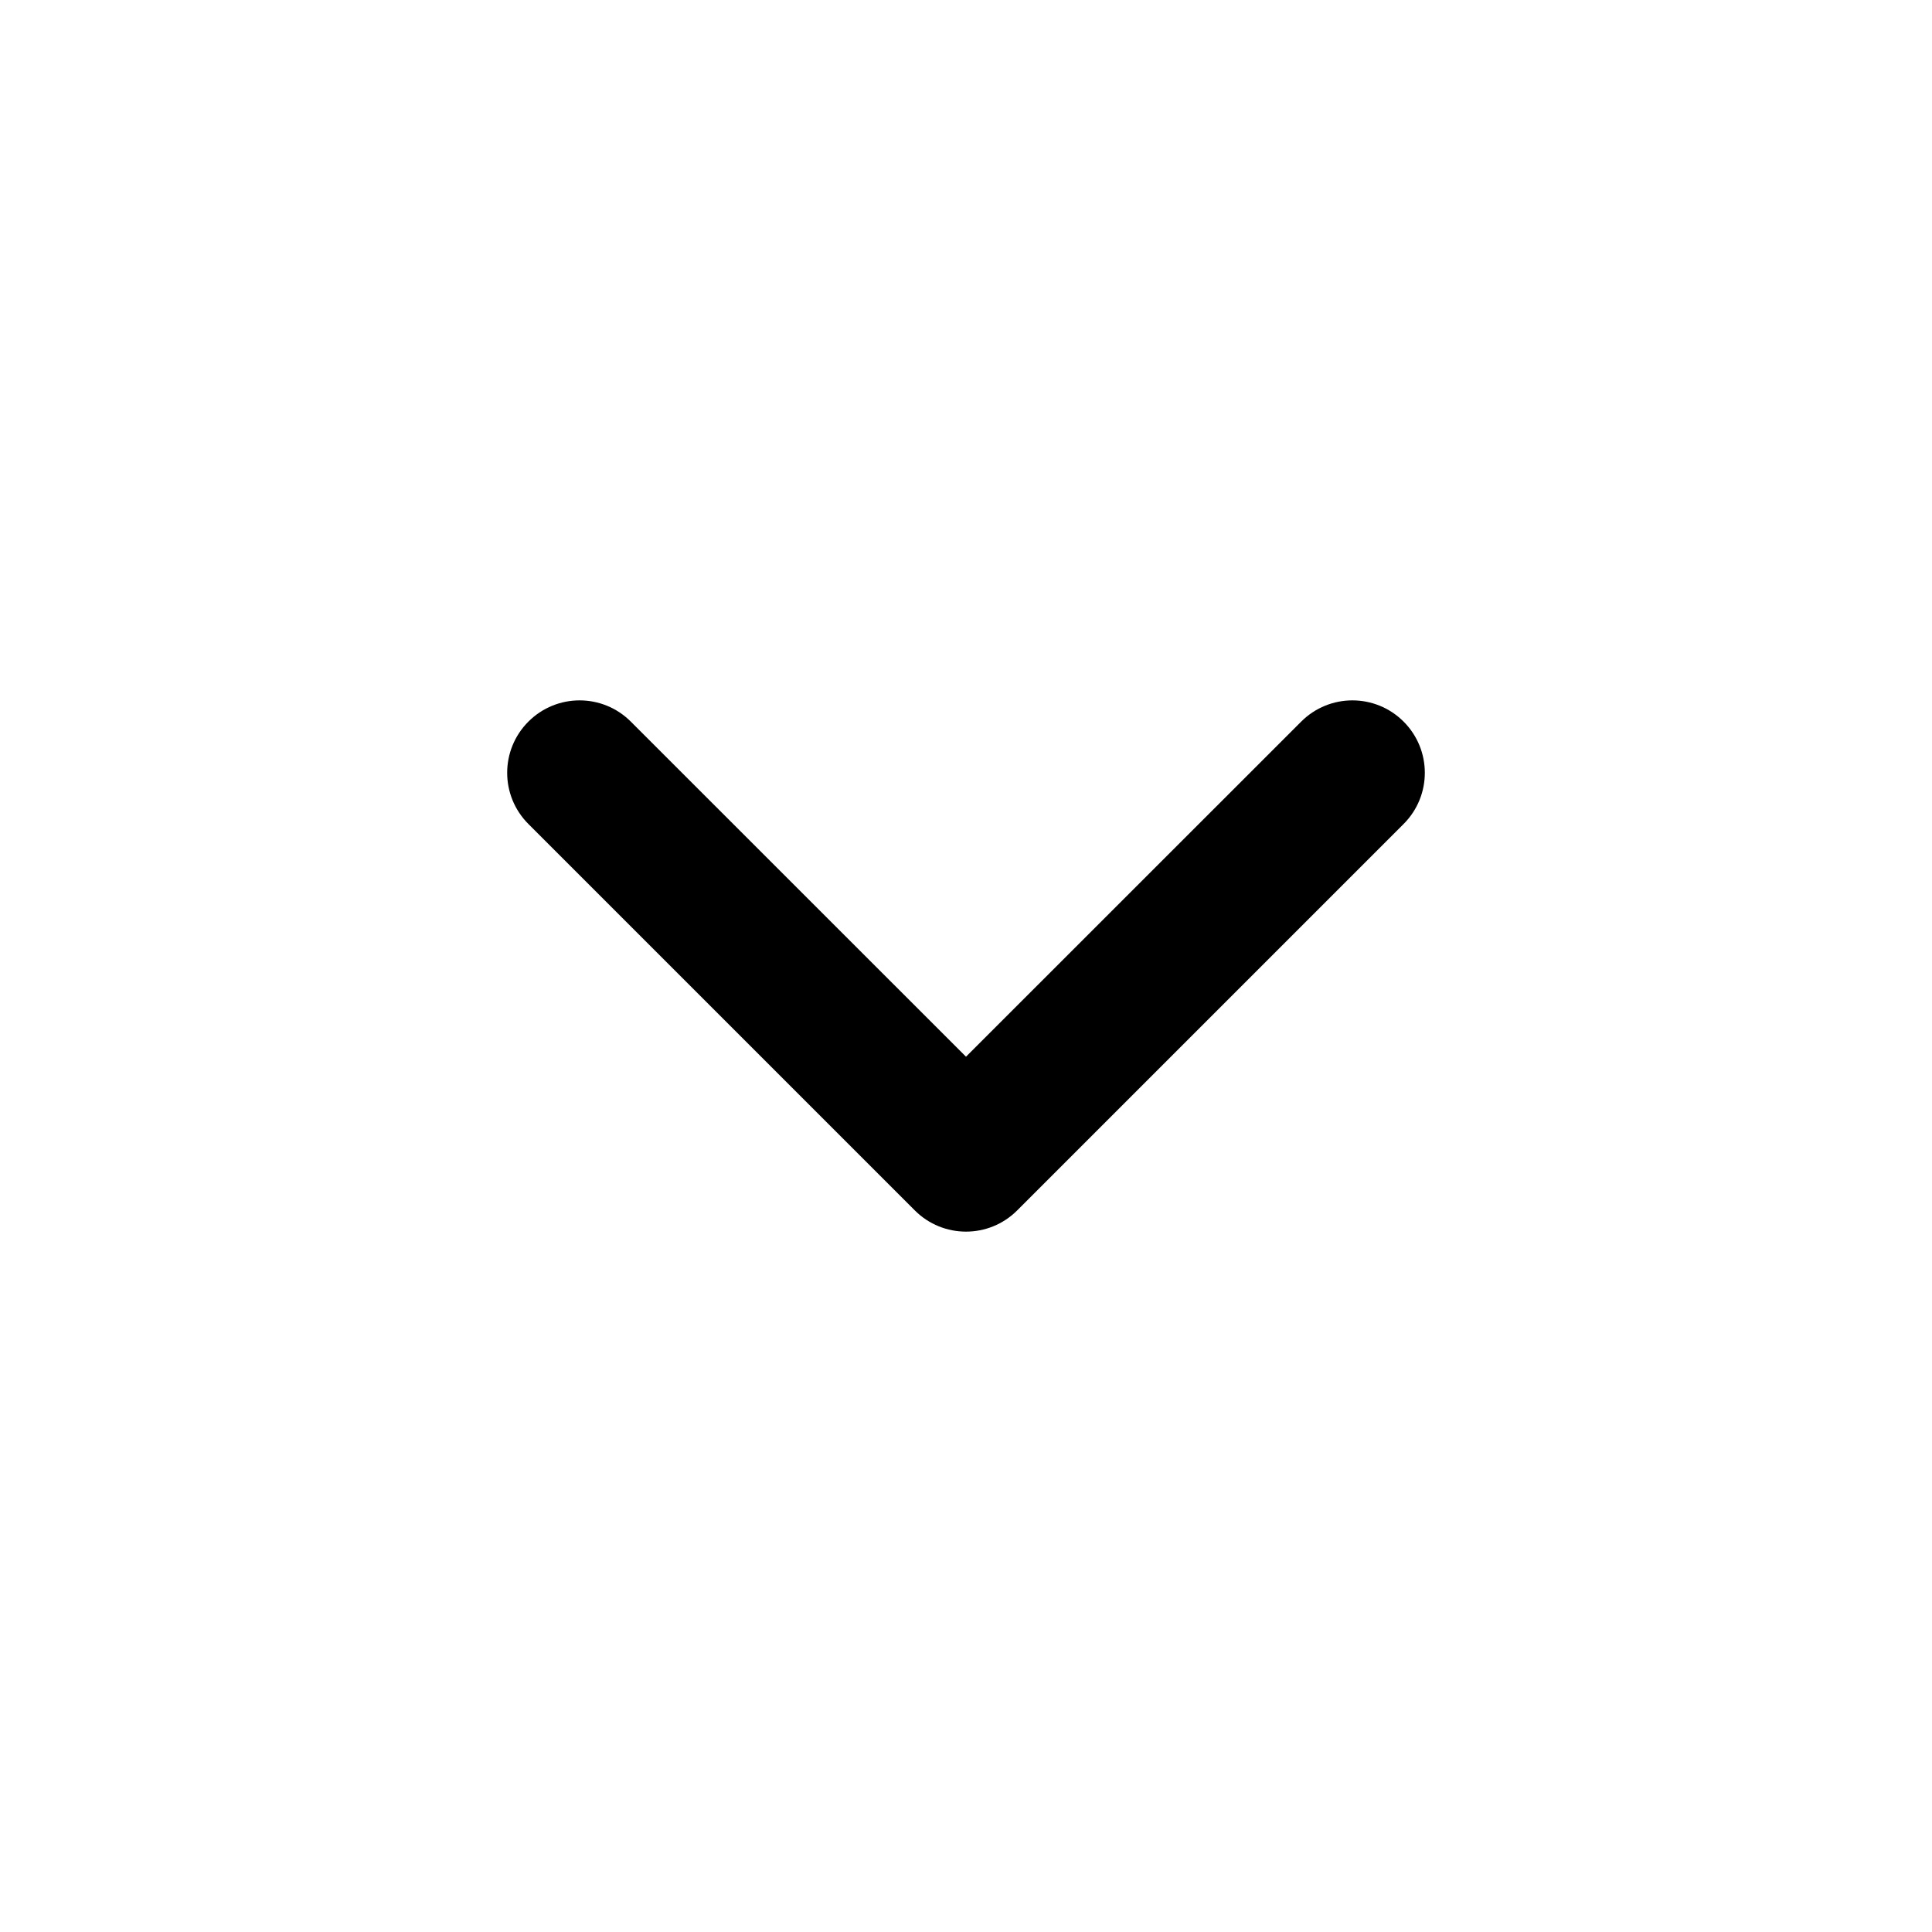
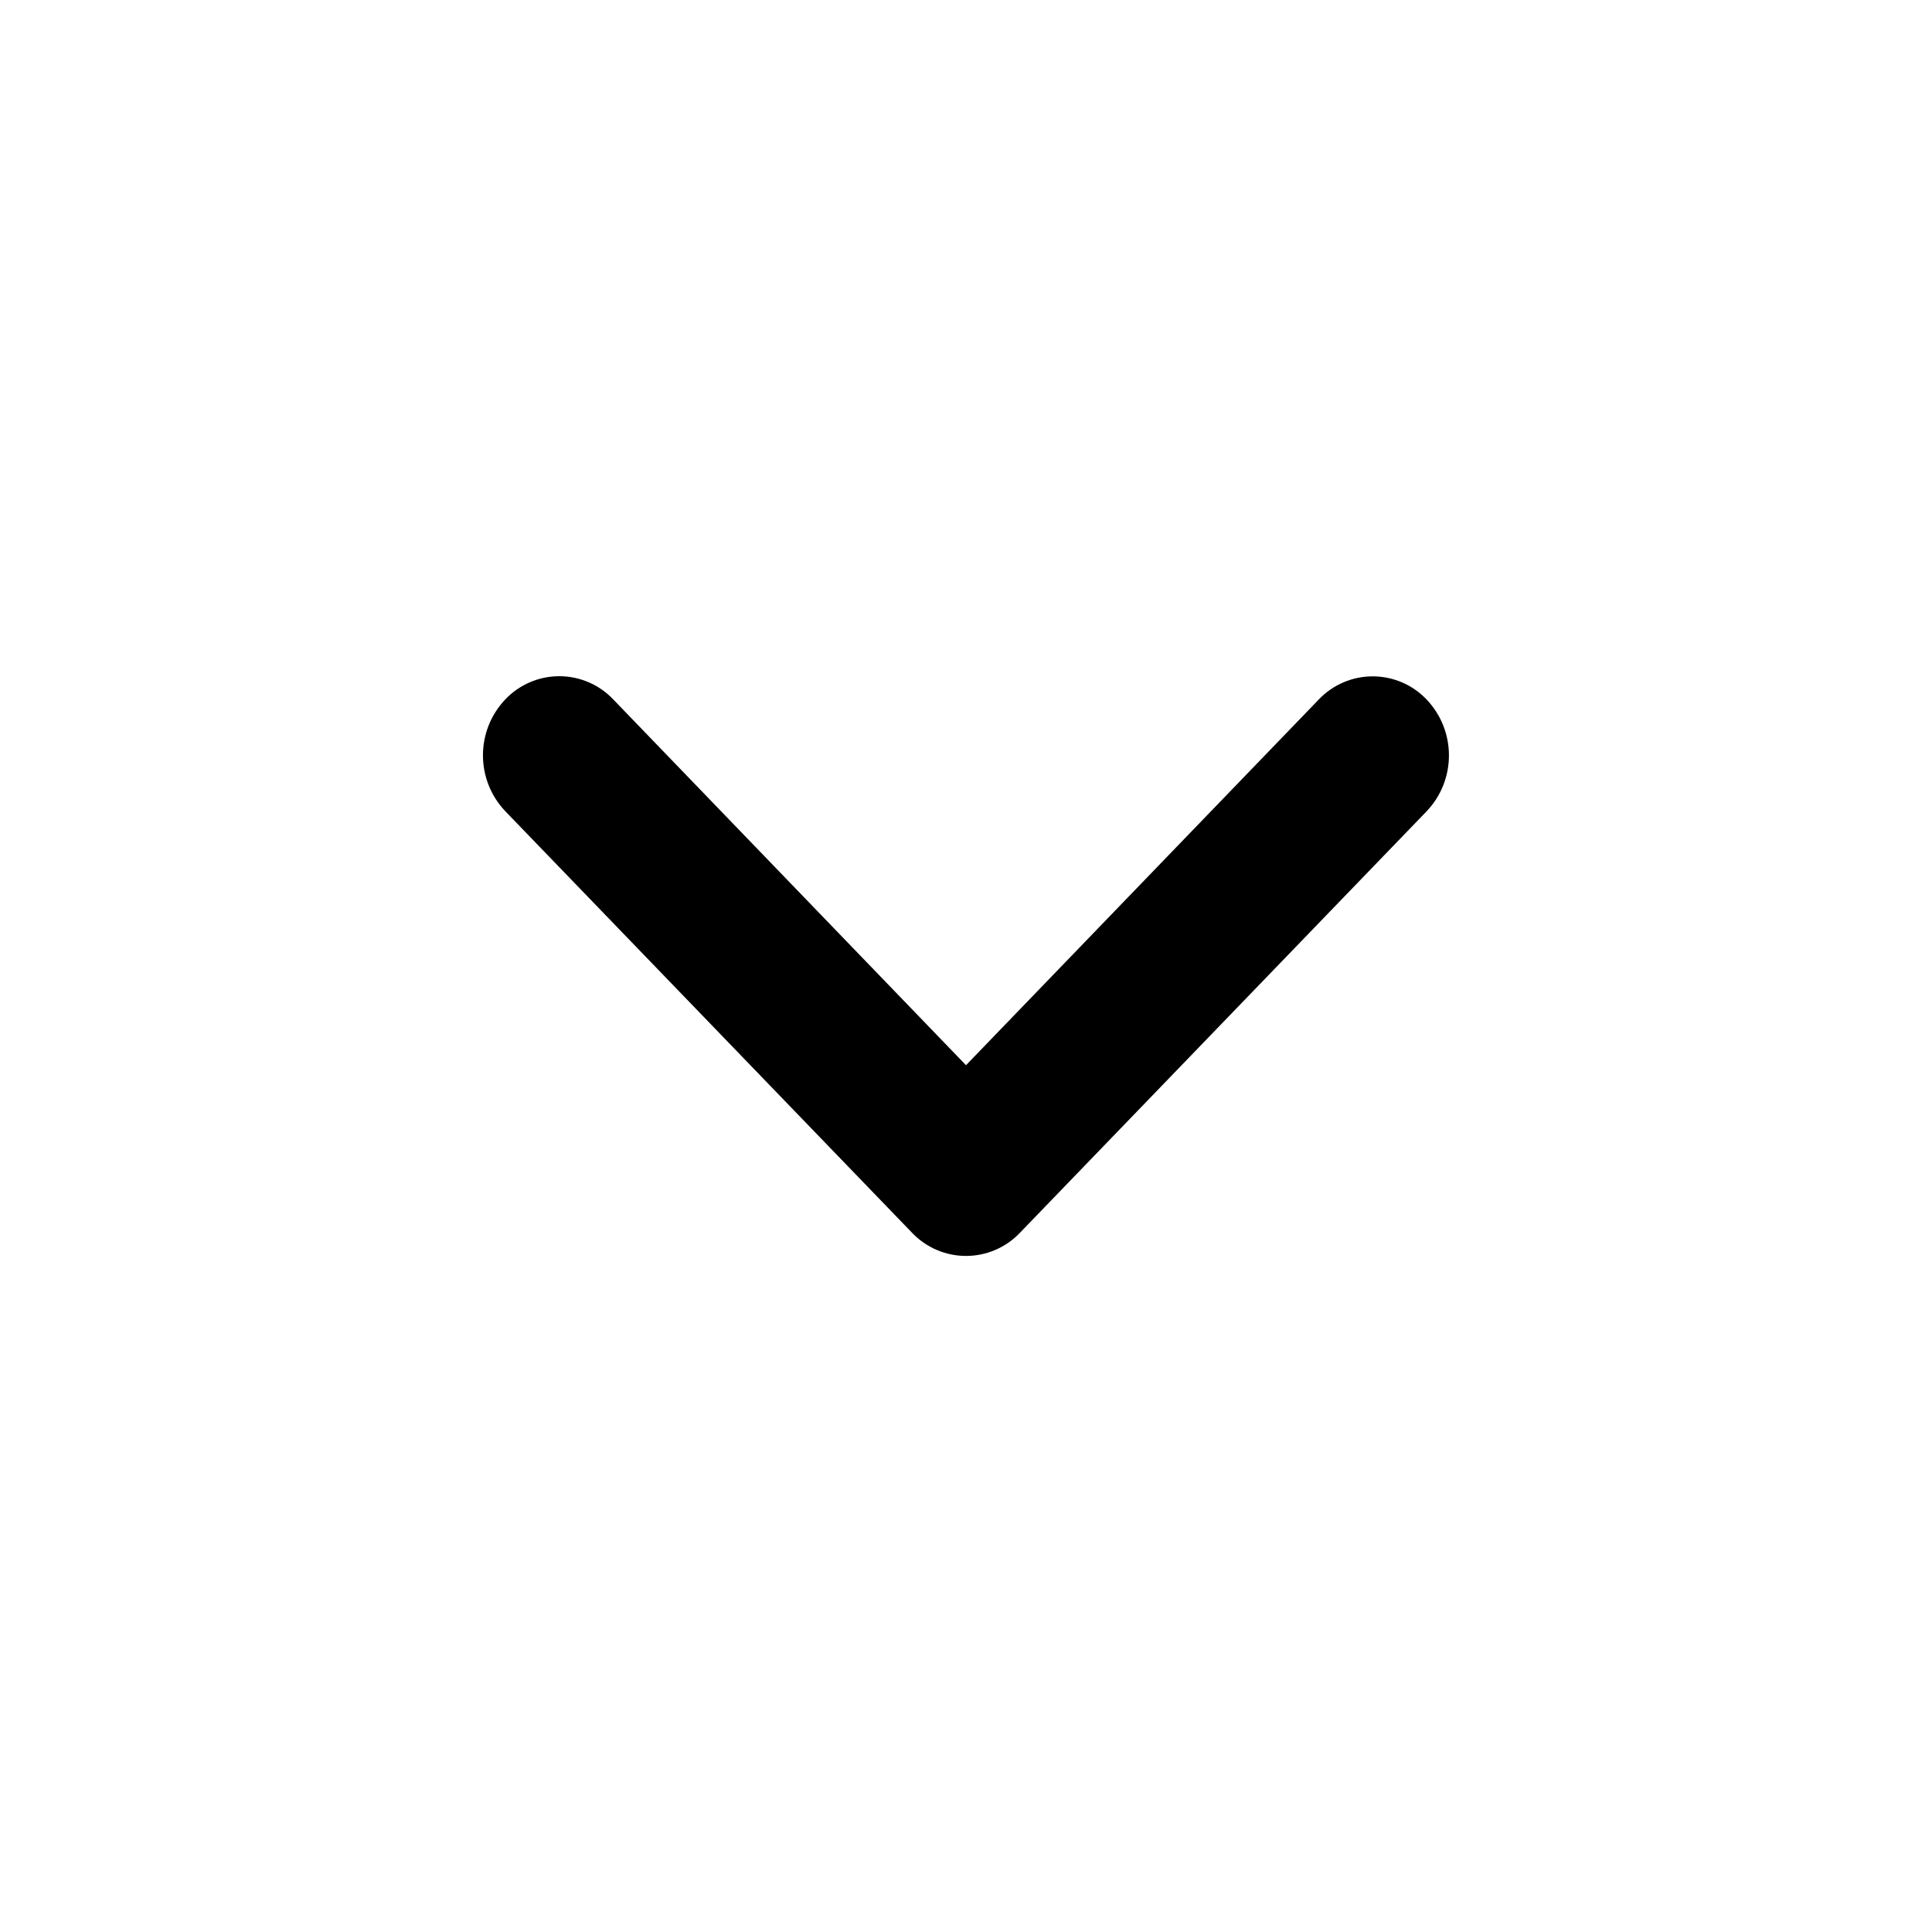
- <svg xmlns="http://www.w3.org/2000/svg" width="20" height="20" viewBox="0 0 20 20" fill="none">
-   <path fill-rule="evenodd" clip-rule="evenodd" d="M10.53 12.53L10 12L9.47 12.53C9.763 12.823 10.237 12.823 10.53 12.53ZM10 10.939L6.53 7.47C6.237 7.177 5.763 7.177 5.47 7.47C5.177 7.763 5.177 8.237 5.47 8.53L9.47 12.53L10 12L10.53 12.53L14.53 8.53C14.823 8.237 14.823 7.763 14.53 7.47C14.237 7.177 13.763 7.177 13.47 7.47L10 10.939Z" fill="currentColor" />
+ <svg xmlns="http://www.w3.org/2000/svg" width="20" height="20" fill="currentColor" viewBox="0 0 20 20">
+   <path d="M9.442 12.762a.77.77 0 0 0 1.116 0l4.21-4.363a.84.84 0 0 0 0-1.158.77.77 0 0 0-1.116 0L10 11.027 6.348 7.24a.77.77 0 0 0-1.117 0 .84.84 0 0 0 0 1.158l4.21 4.363Z" />
</svg>
